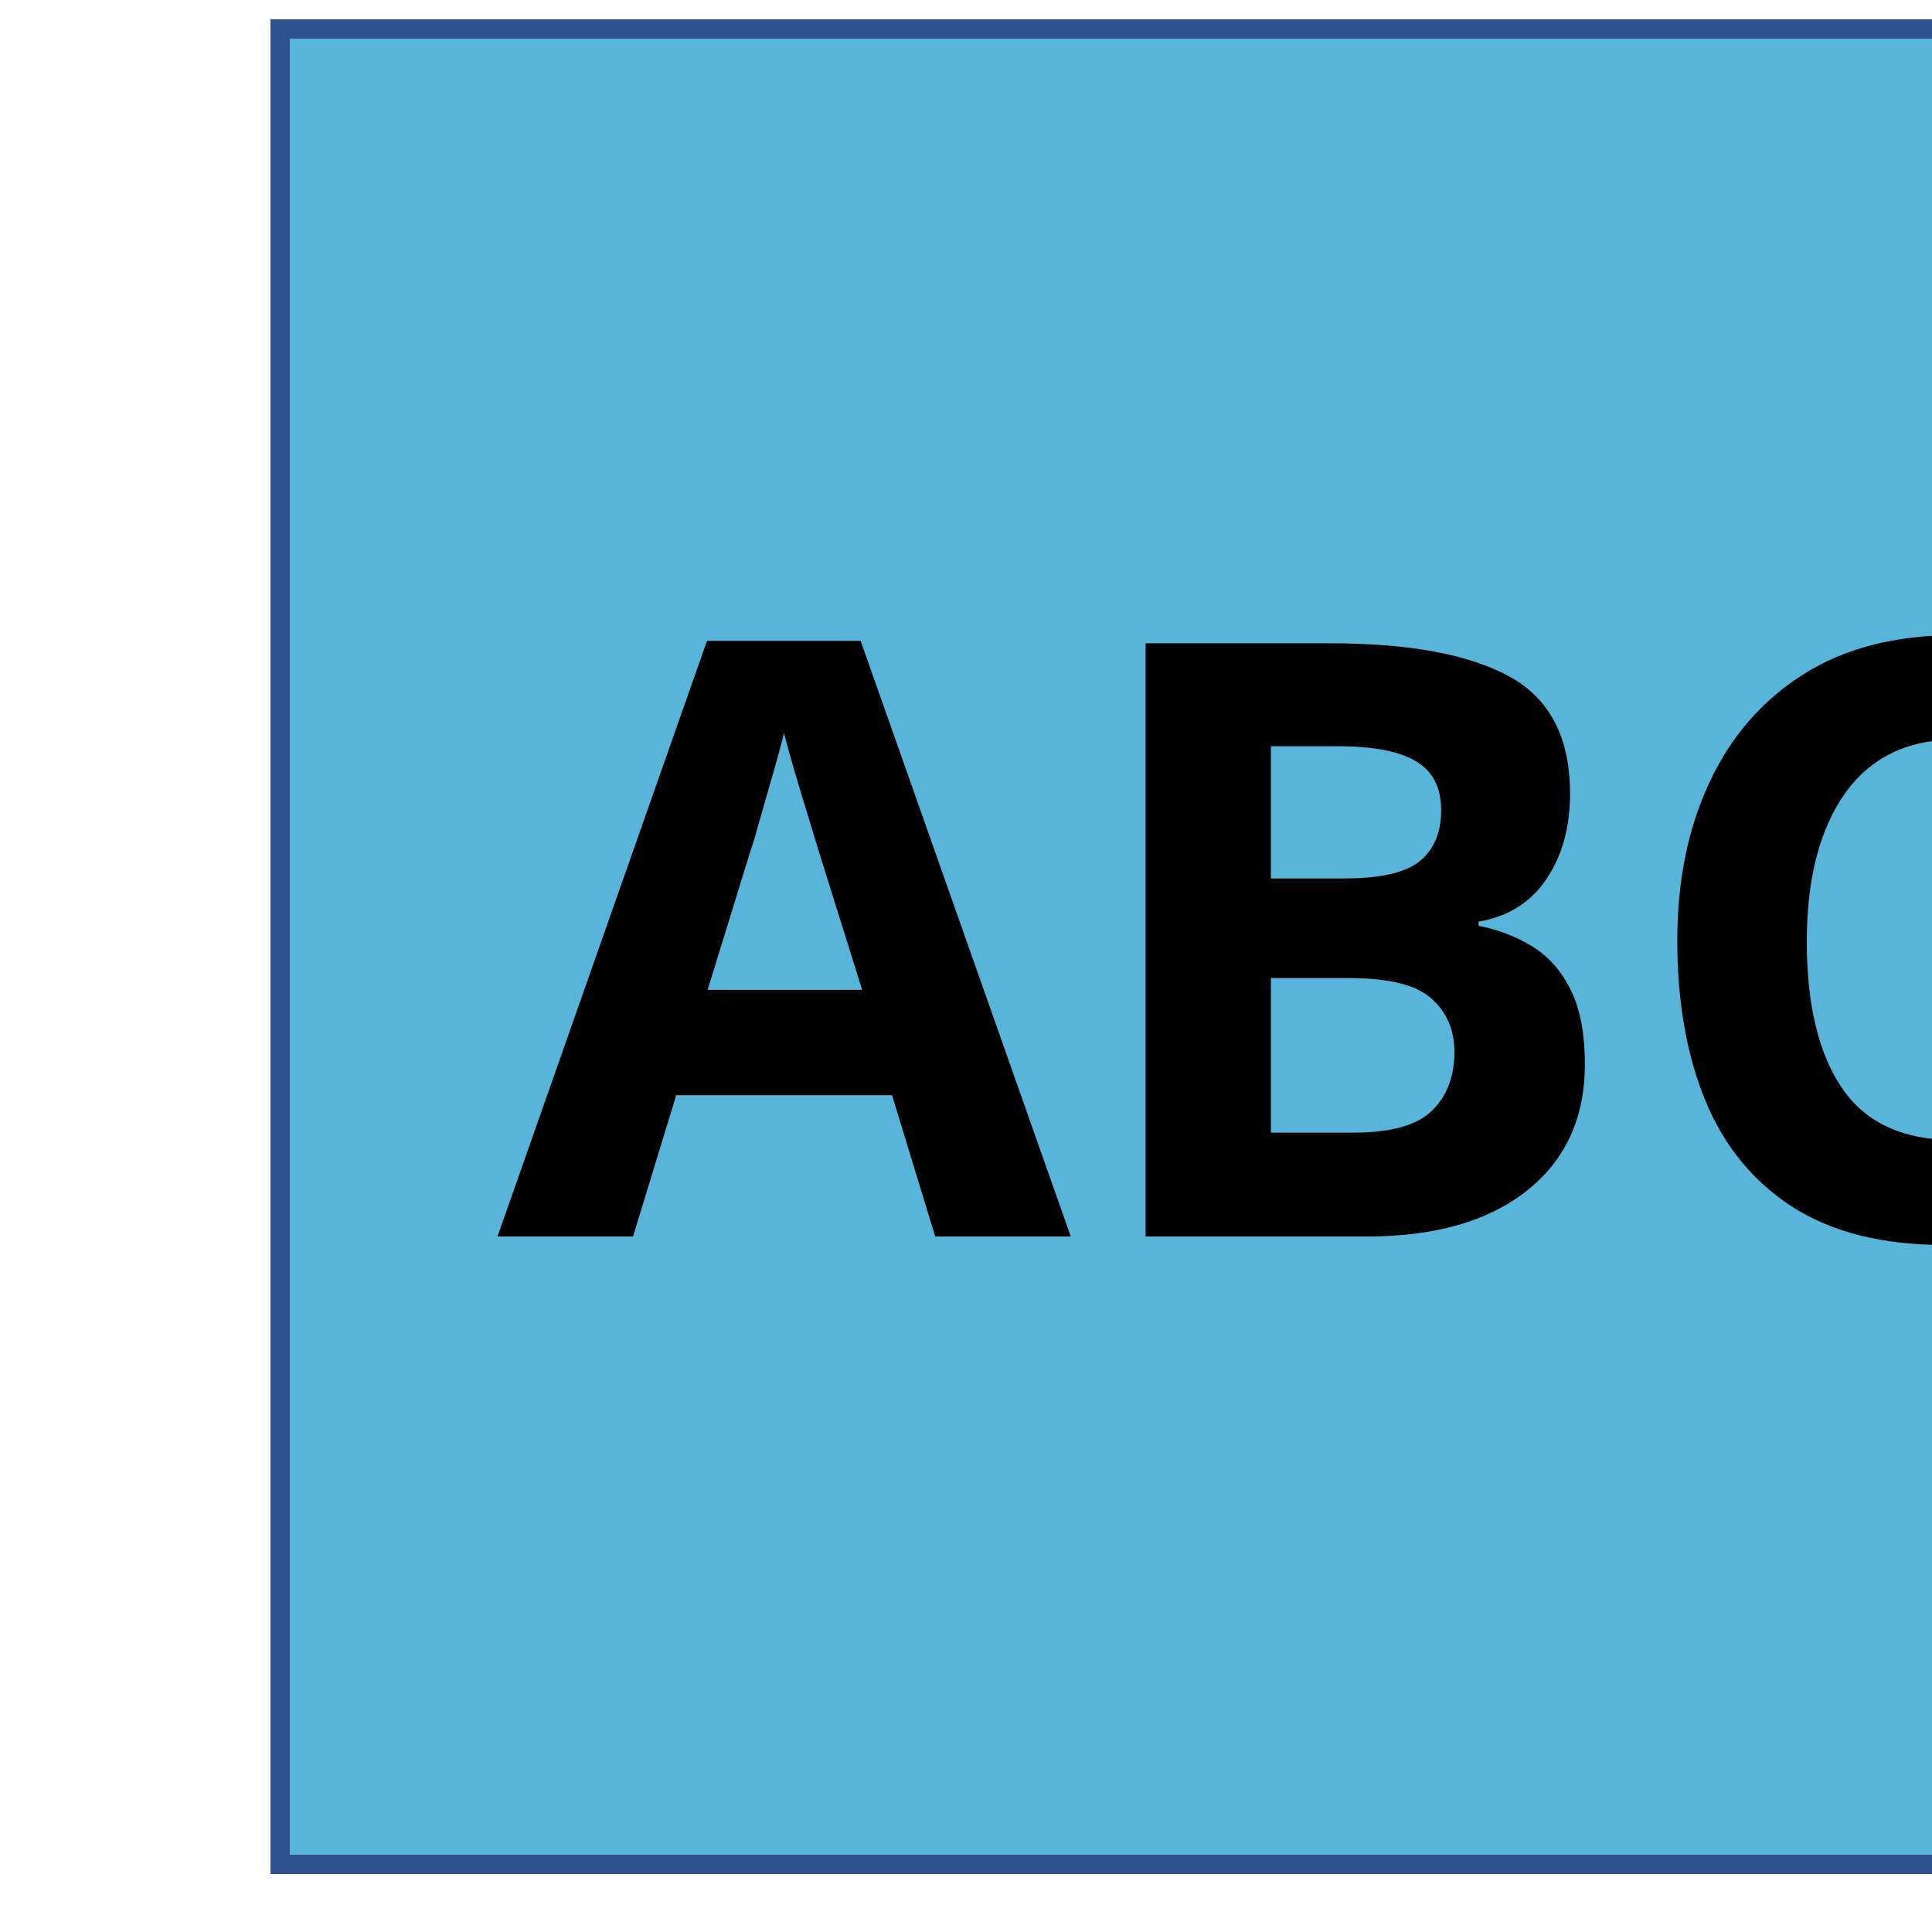
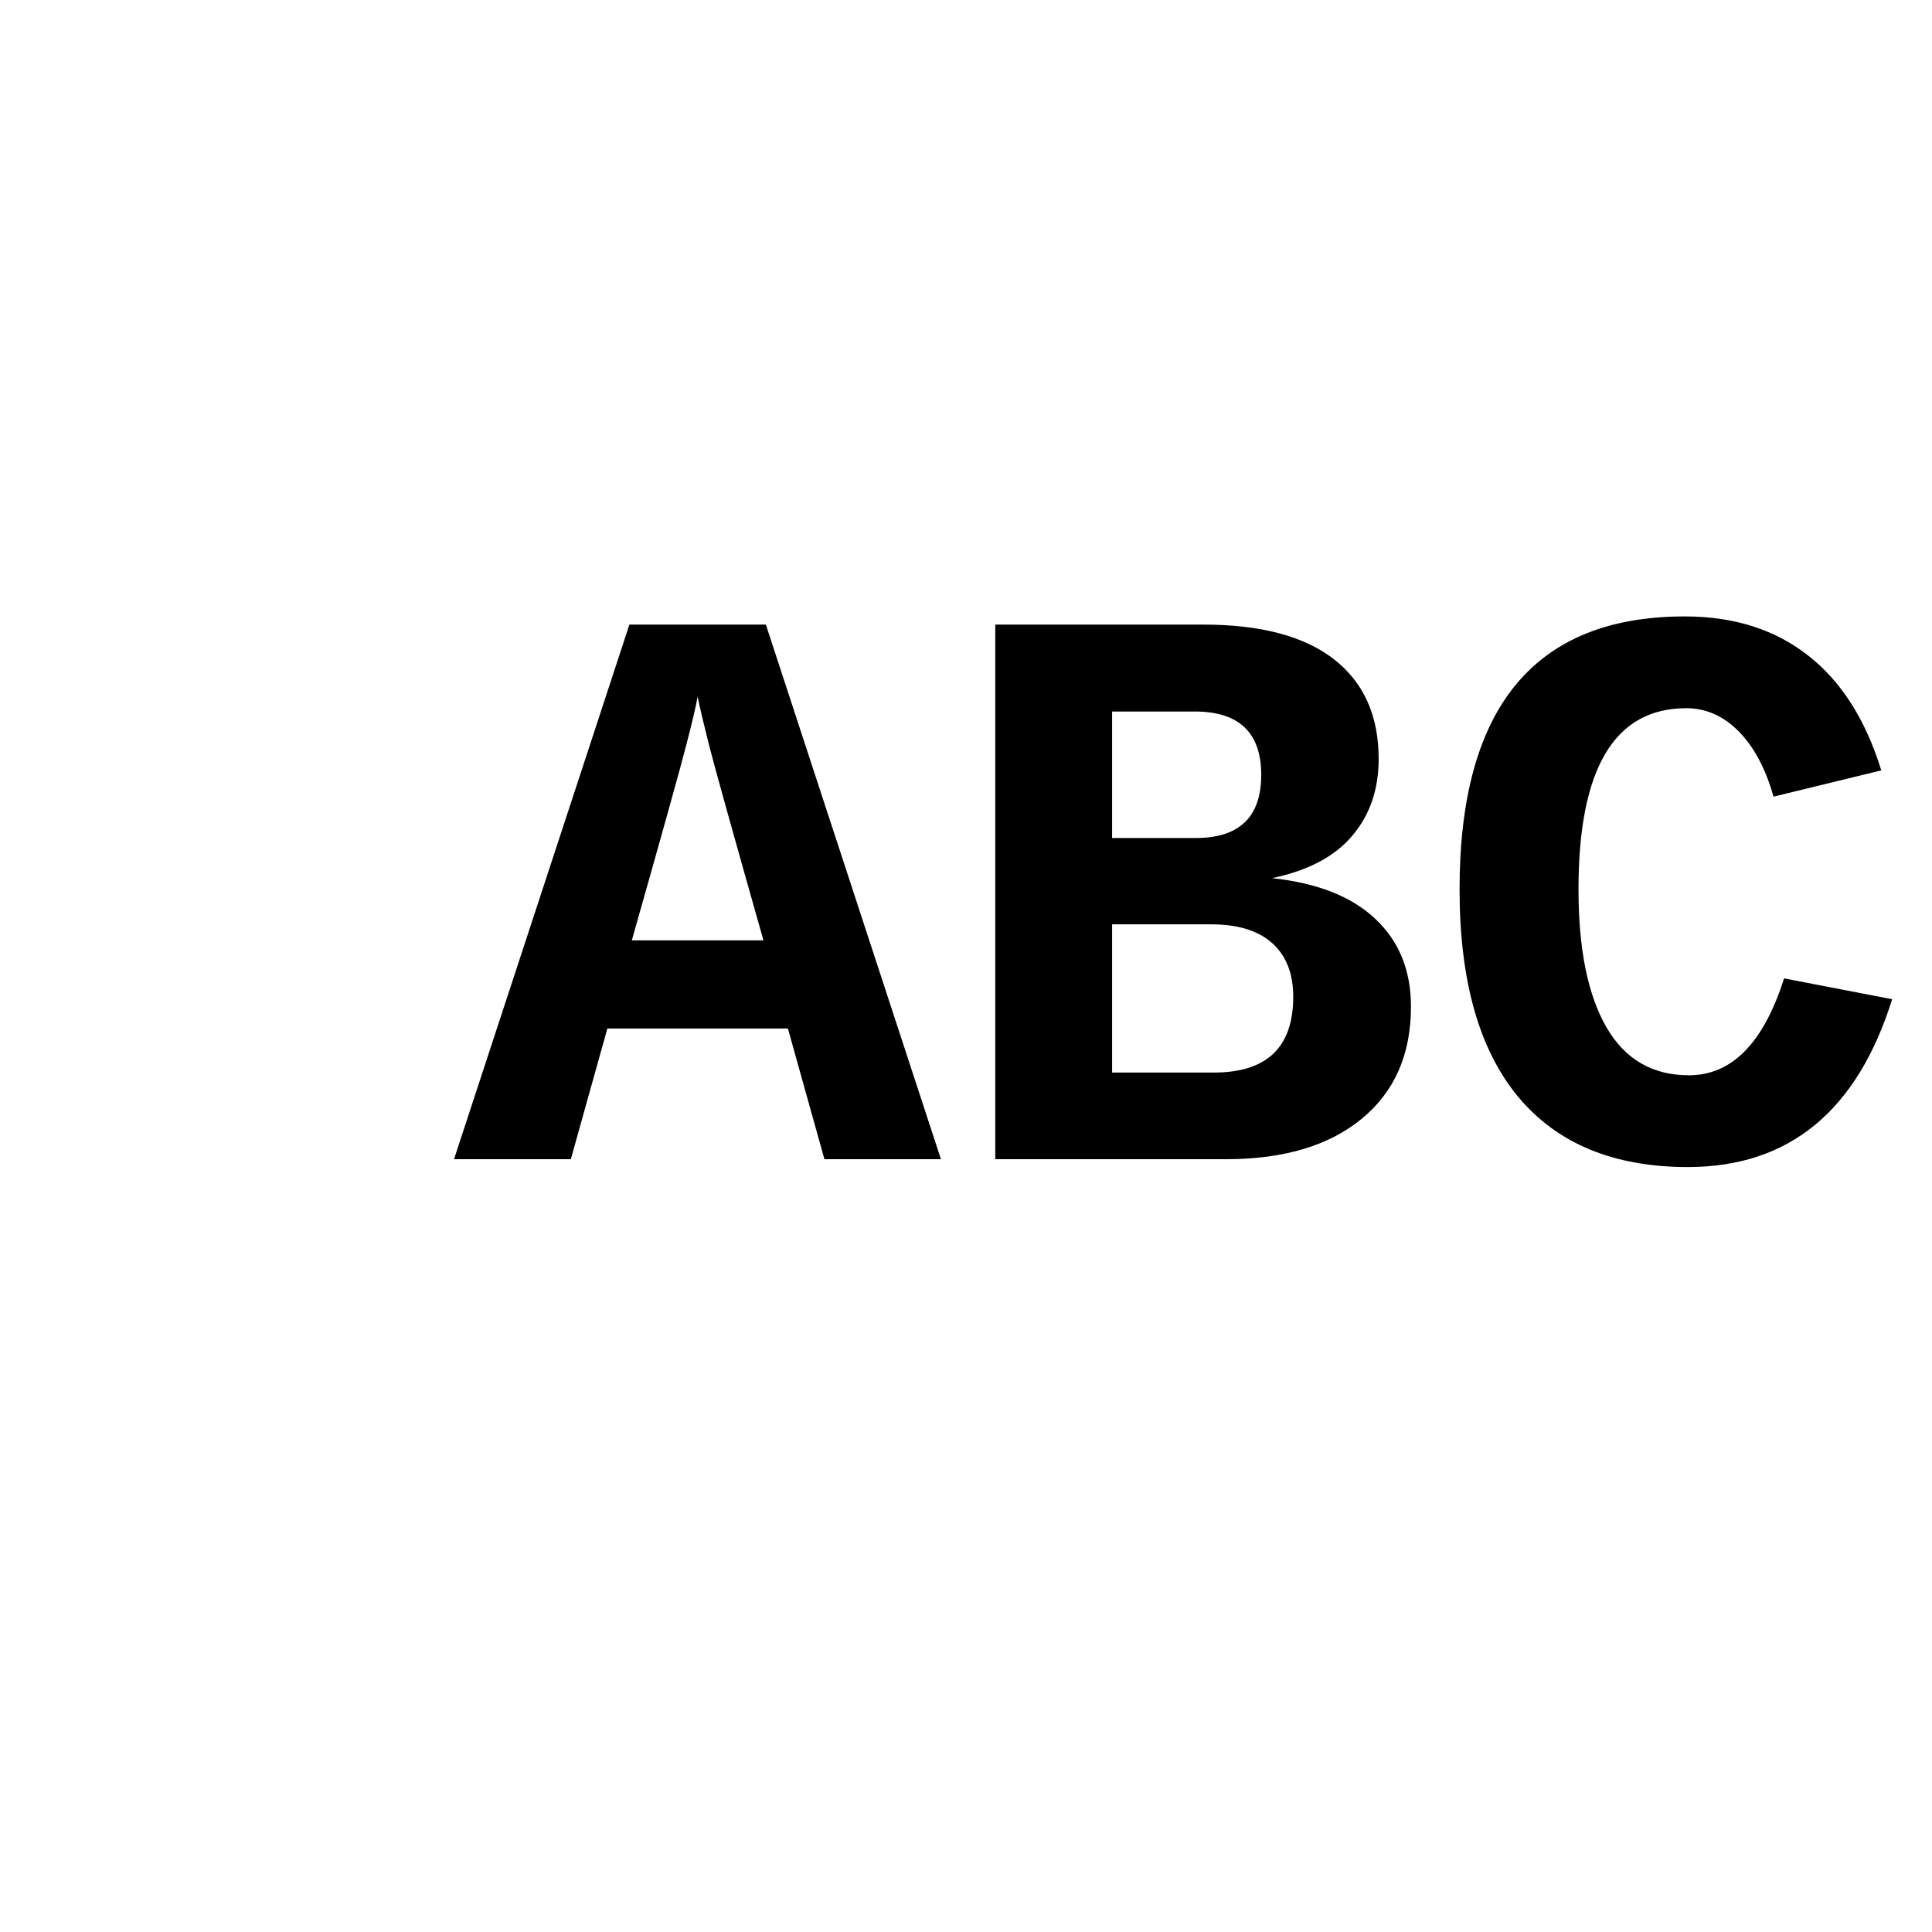
<svg xmlns="http://www.w3.org/2000/svg" x="0" y="0" height="20px" width="20px" viewBox="0 0 100 100">
  <defs>
-     <clipPath id="clip0-FD6E5D0B-730B-4131-B2CB-B9953B4649C3">
-       <path d="M626 359 751 359 751 461 626 461Z" fill-rule="evenodd" clip-rule="evenodd" />
+     <clipPath id="clip0-A77F9A24-E9DE-40BA-93CE-A66119AC71E3">
+       <path d="M342 70 456 70 456 168 342 168Z" fill-rule="evenodd" clip-rule="evenodd" />
    </clipPath>
  </defs>
-   <g clip-path="url(#clip0-FD6E5D0B-730B-4131-B2CB-B9953B4649C3)" transform="translate(-626 -359)">
-     <rect x="640.5" y="360.5" width="96" height="95" stroke="#2F528F" stroke-miterlimit="8" fill="#59B4D9" />
-     <text font-family="Calibri,Calibri_MSFontService,sans-serif" font-weight="700" font-size="43" transform="translate(651.75 423)">ABC</text>
+   <g clip-path="url(#clip0-A77F9A24-E9DE-40BA-93CE-A66119AC71E3)" transform="translate(-342 -70)">
+     <text font-family="Courier New,Courier New_MSFontService,sans-serif" font-weight="700" font-size="42" transform="translate(365.5 130)">ABC</text>
  </g>
</svg>
